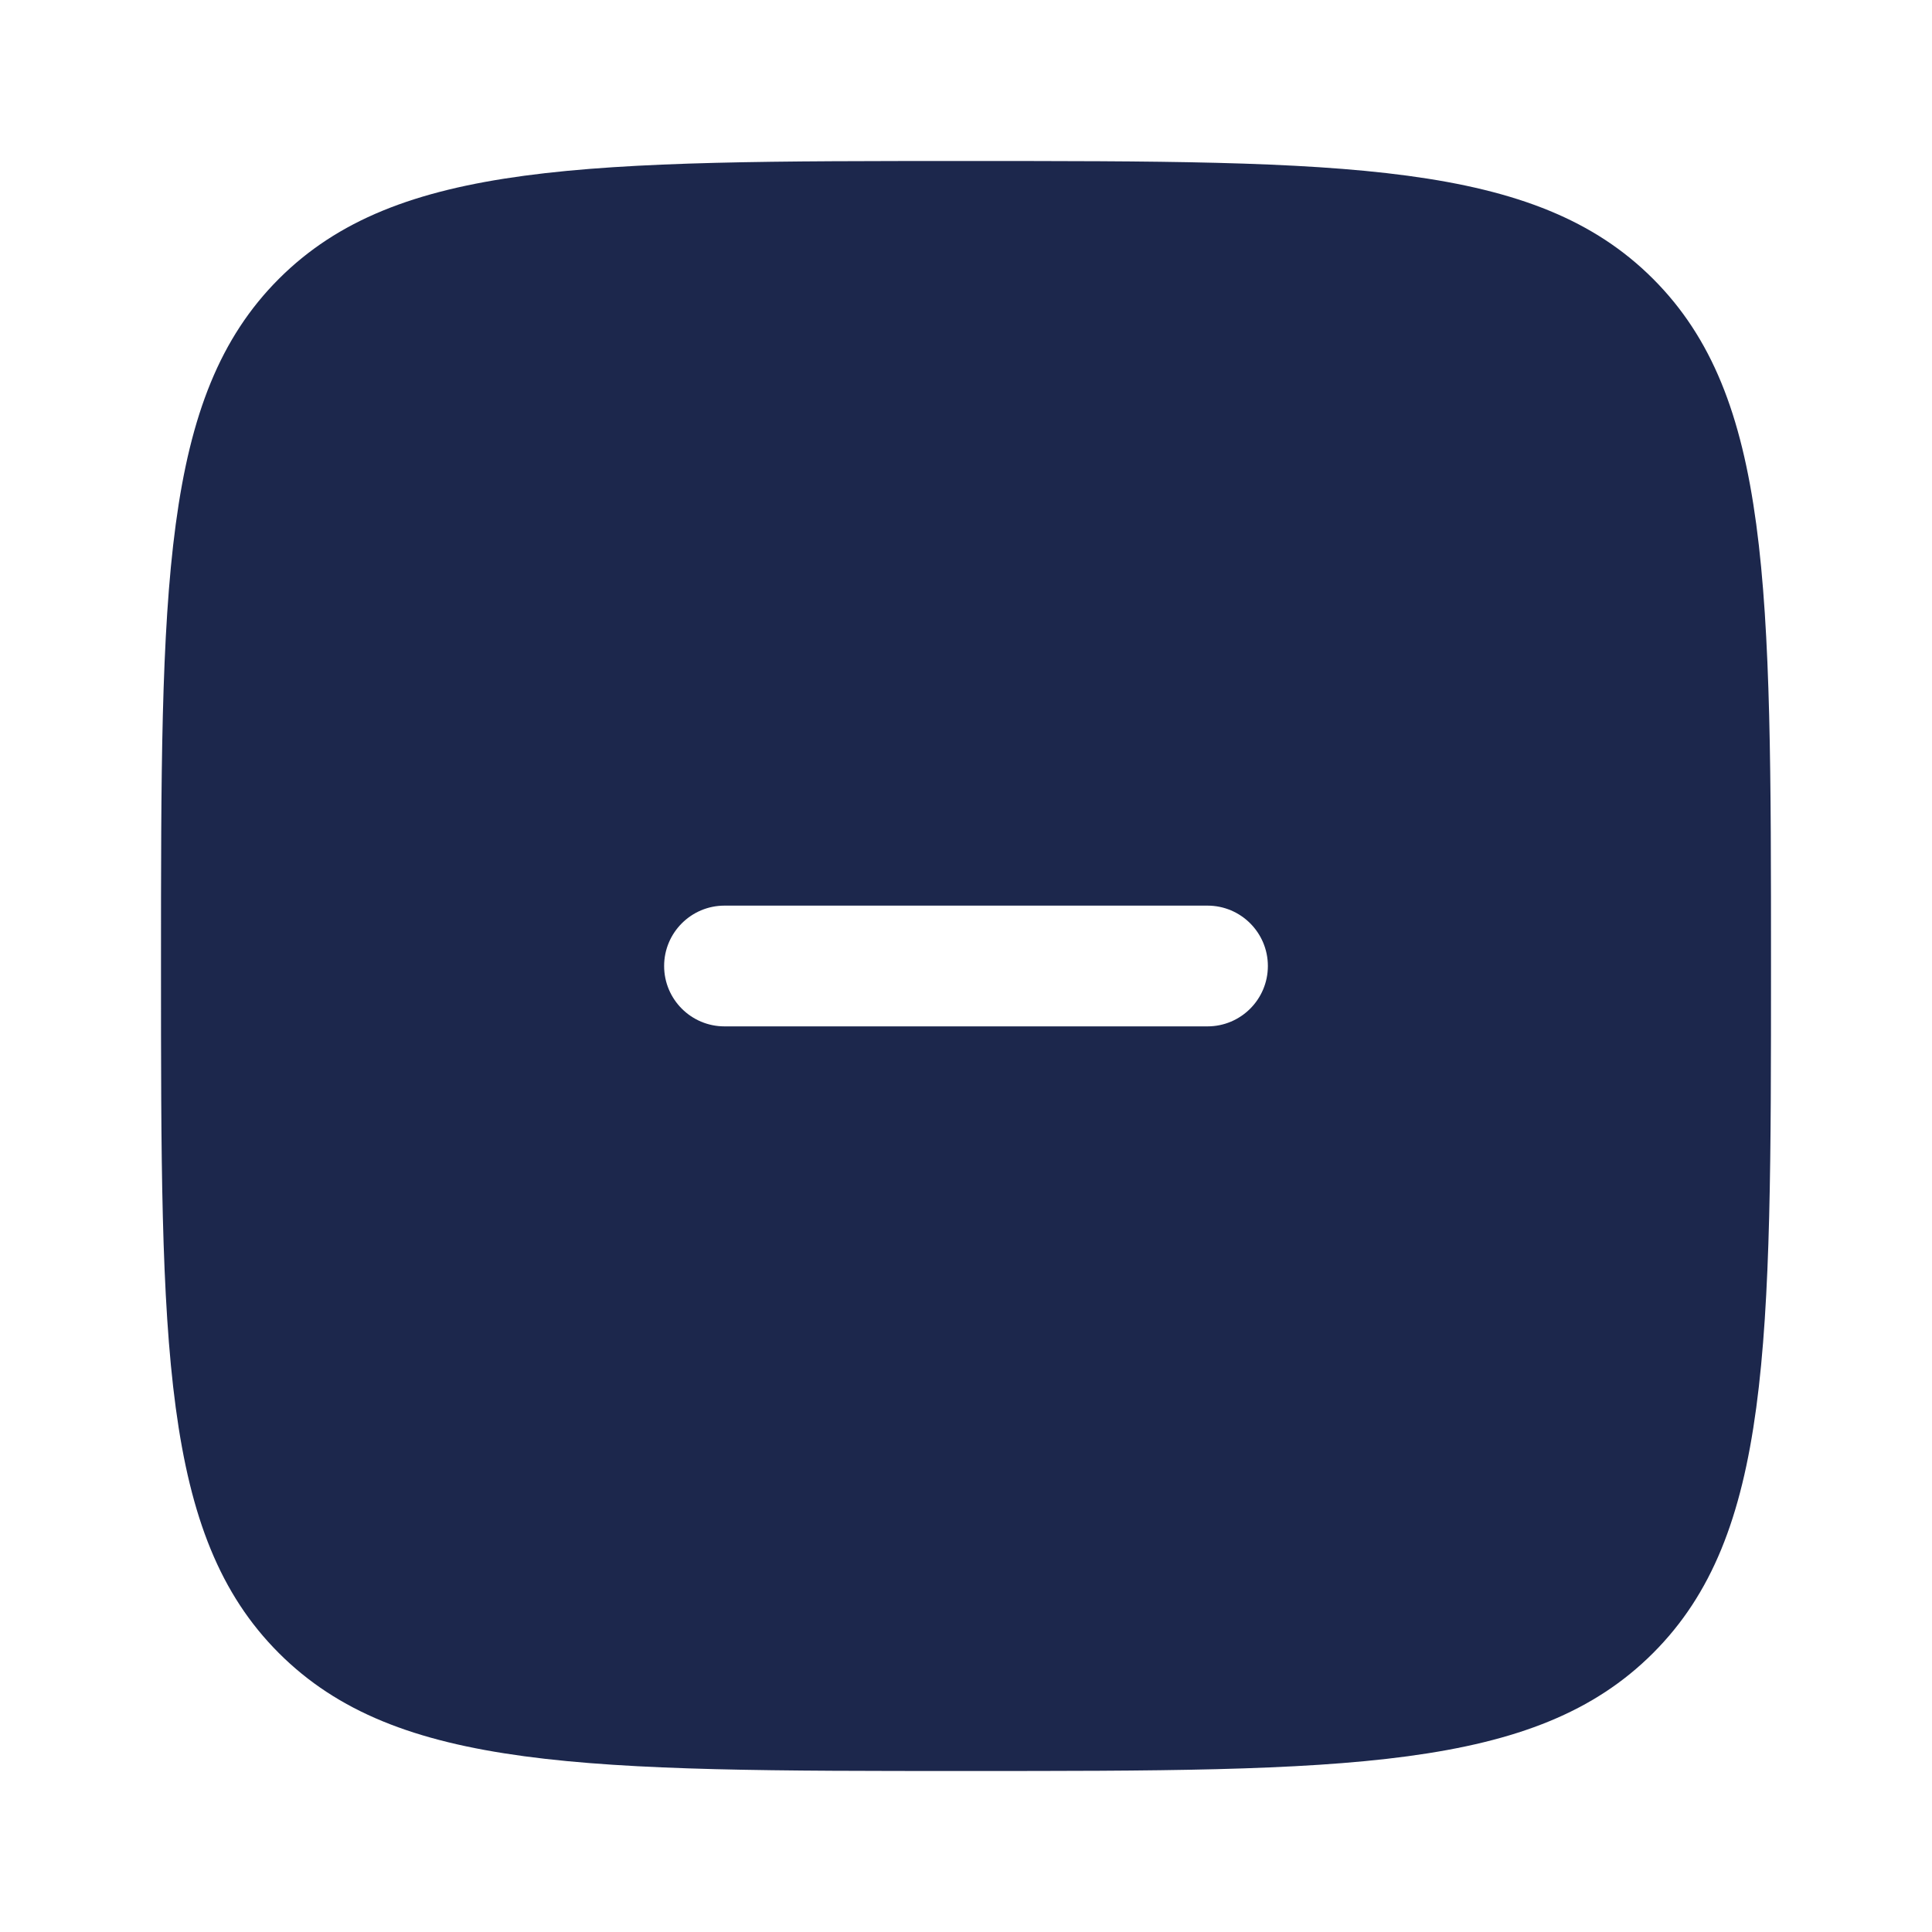
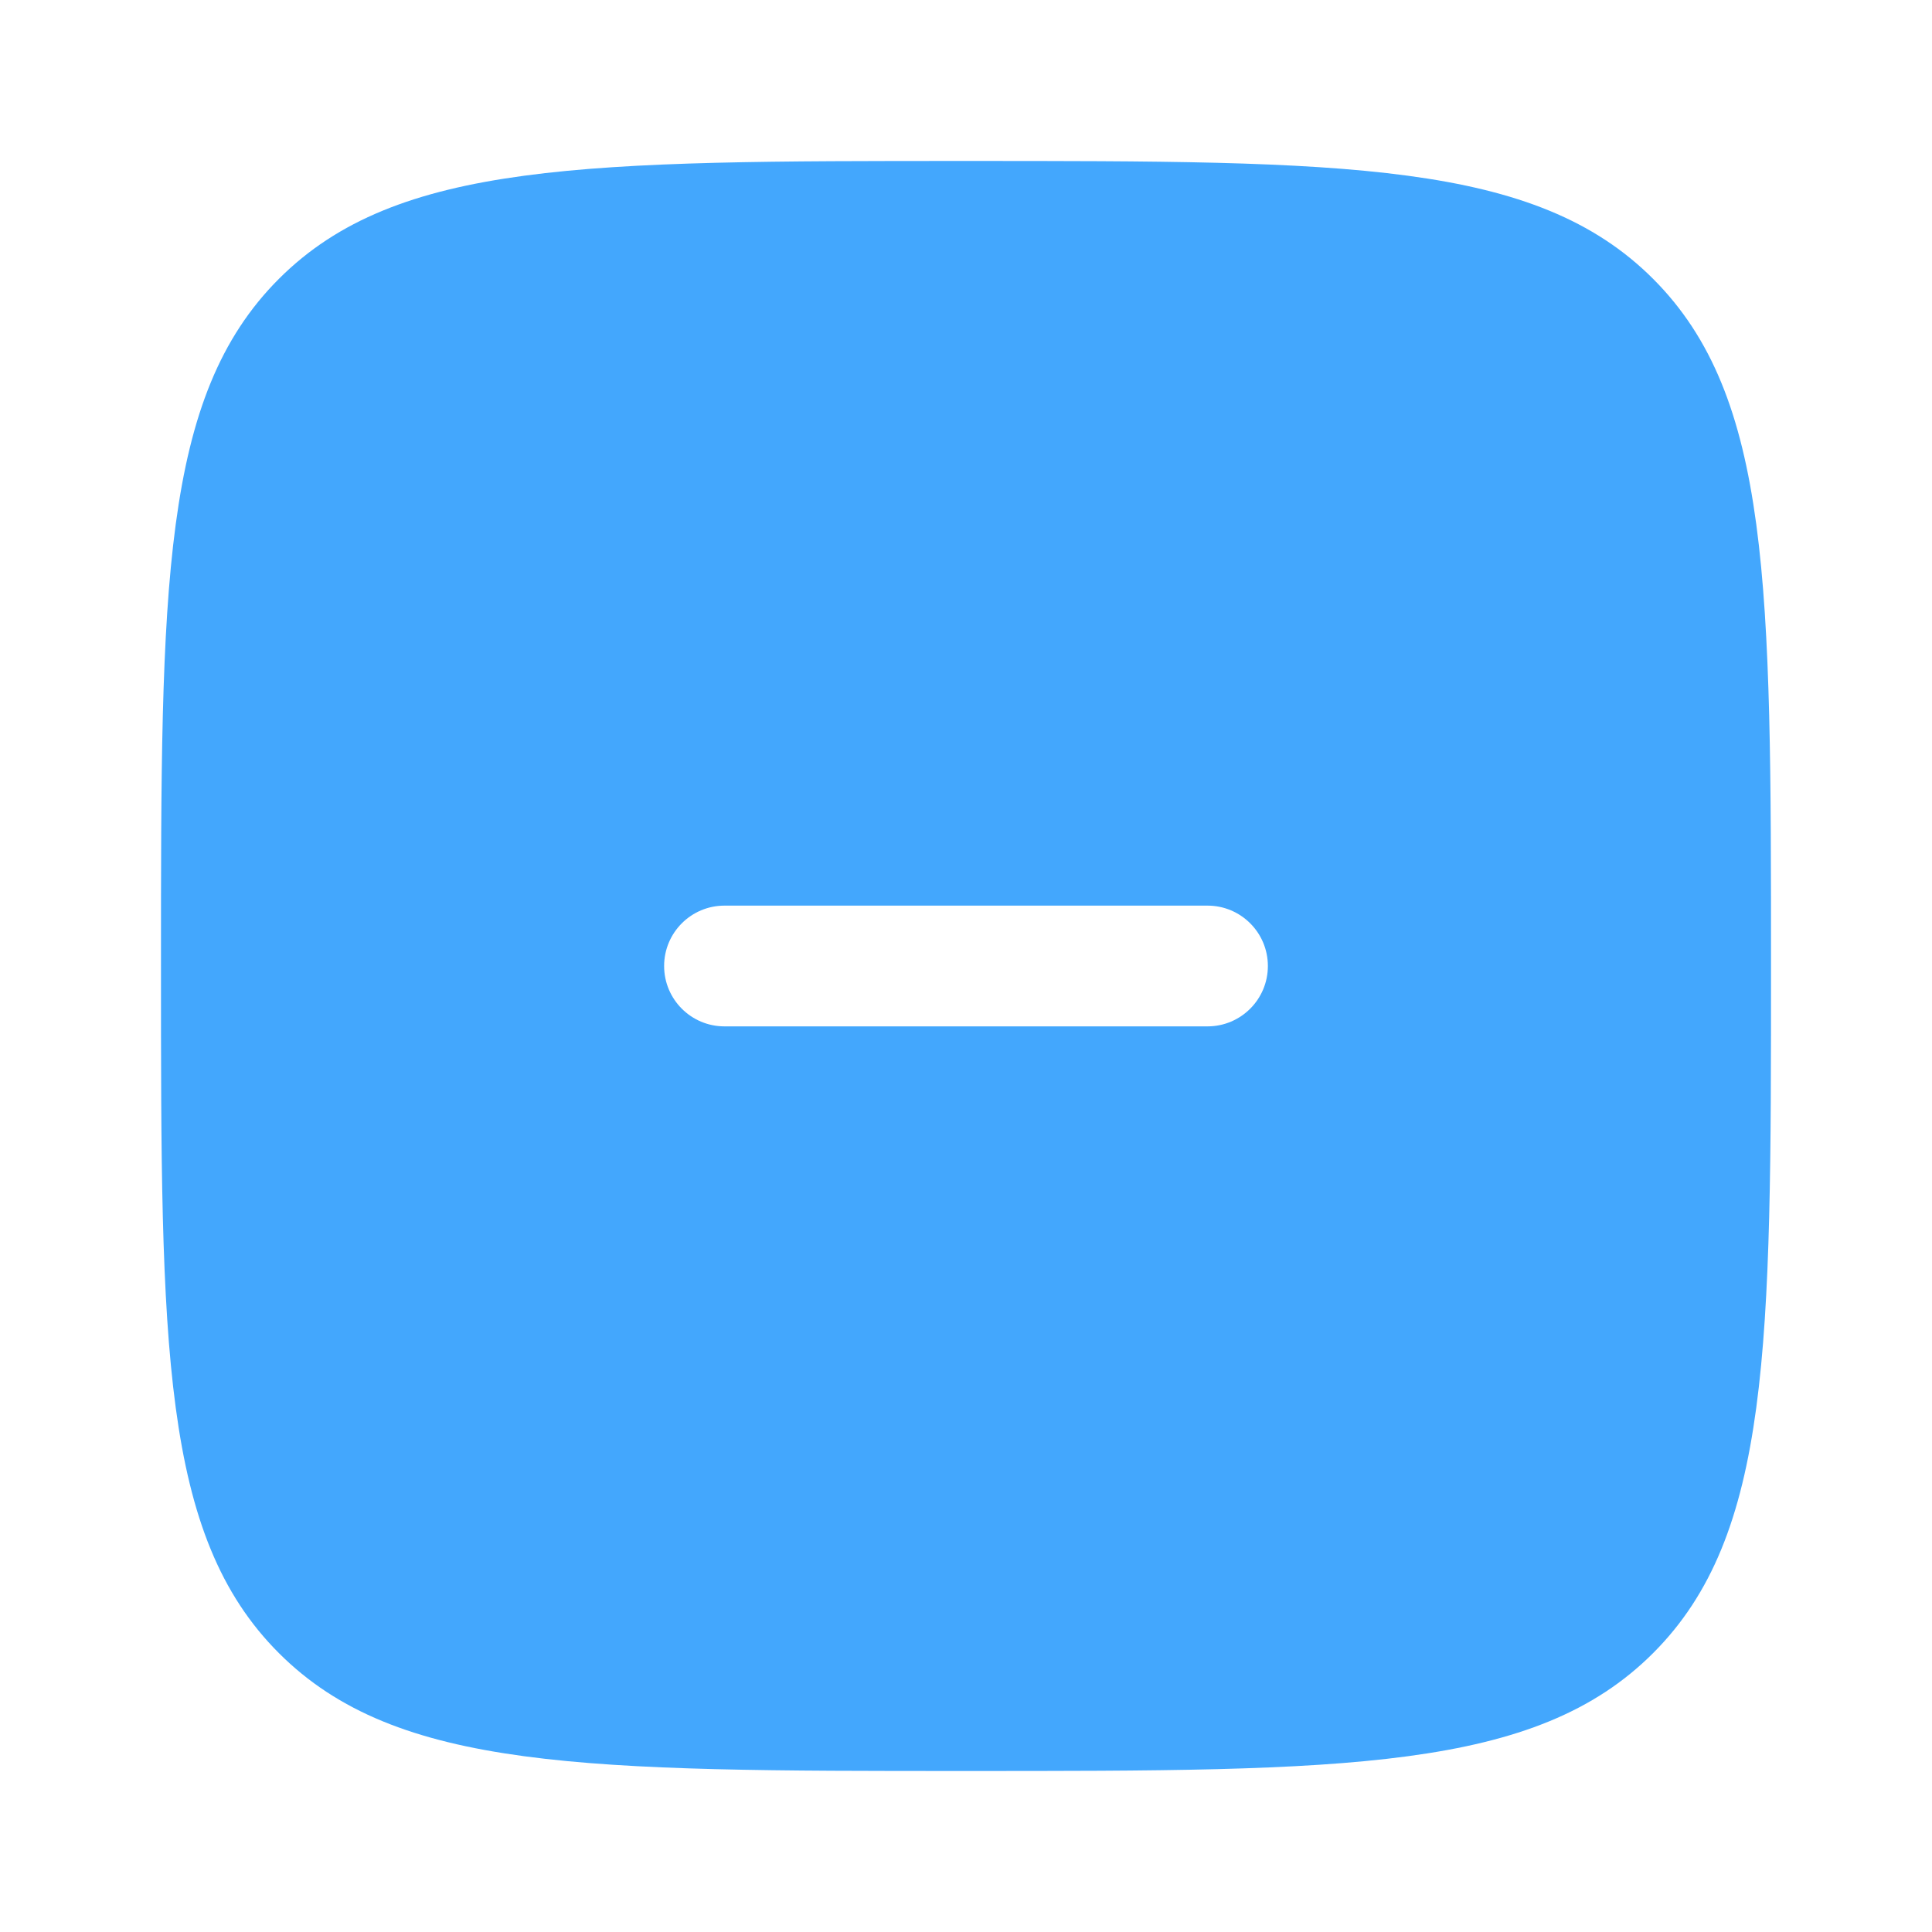
- <svg xmlns="http://www.w3.org/2000/svg" width="800px" height="800px" viewBox="0 0 24 24" fill="none">
-   <path fill-rule="evenodd" clip-rule="evenodd" d="M12 22C7.286 22 4.929 22 3.464 20.535C2 19.071 2 16.714 2 12C2 7.286 2 4.929 3.464 3.464C4.929 2 7.286 2 12 2C16.714 2 19.071 2 20.535 3.464C22 4.929 22 7.286 22 12C22 16.714 22 19.071 20.535 20.535C19.071 22 16.714 22 12 22ZM15.75 12C15.75 12.414 15.414 12.75 15 12.75H9C8.586 12.75 8.25 12.414 8.25 12C8.25 11.586 8.586 11.25 9 11.25H15C15.414 11.25 15.75 11.586 15.75 12Z" fill="#1C274C" />
+ <svg xmlns="http://www.w3.org/2000/svg" id="Layer_1" version="1.1" viewBox="0 0 800 800">
+   <defs>
+     <style>
+       .st0 {
+         fill: #43a7fd;
+         fill-rule: evenodd;
+       }
+     </style>
+   </defs>
+   <path class="st0" d="M400,733.33c-157.13,0-235.7,0-284.52-48.82-48.82-48.81-48.82-127.38-48.82-284.52s0-235.7,48.82-284.52c48.82-48.82,127.38-48.82,284.52-48.82s235.7,0,284.52,48.82c48.82,48.82,48.82,127.38,48.82,284.52s0,235.7-48.82,284.52c-48.81,48.82-127.38,48.82-284.52,48.82ZM525,400c0,13.81-11.19,25-25,25h-200c-13.81,0-25-11.19-25-25s11.19-25,25-25h200c13.81,0,25,11.19,25,25Z" />
</svg>
